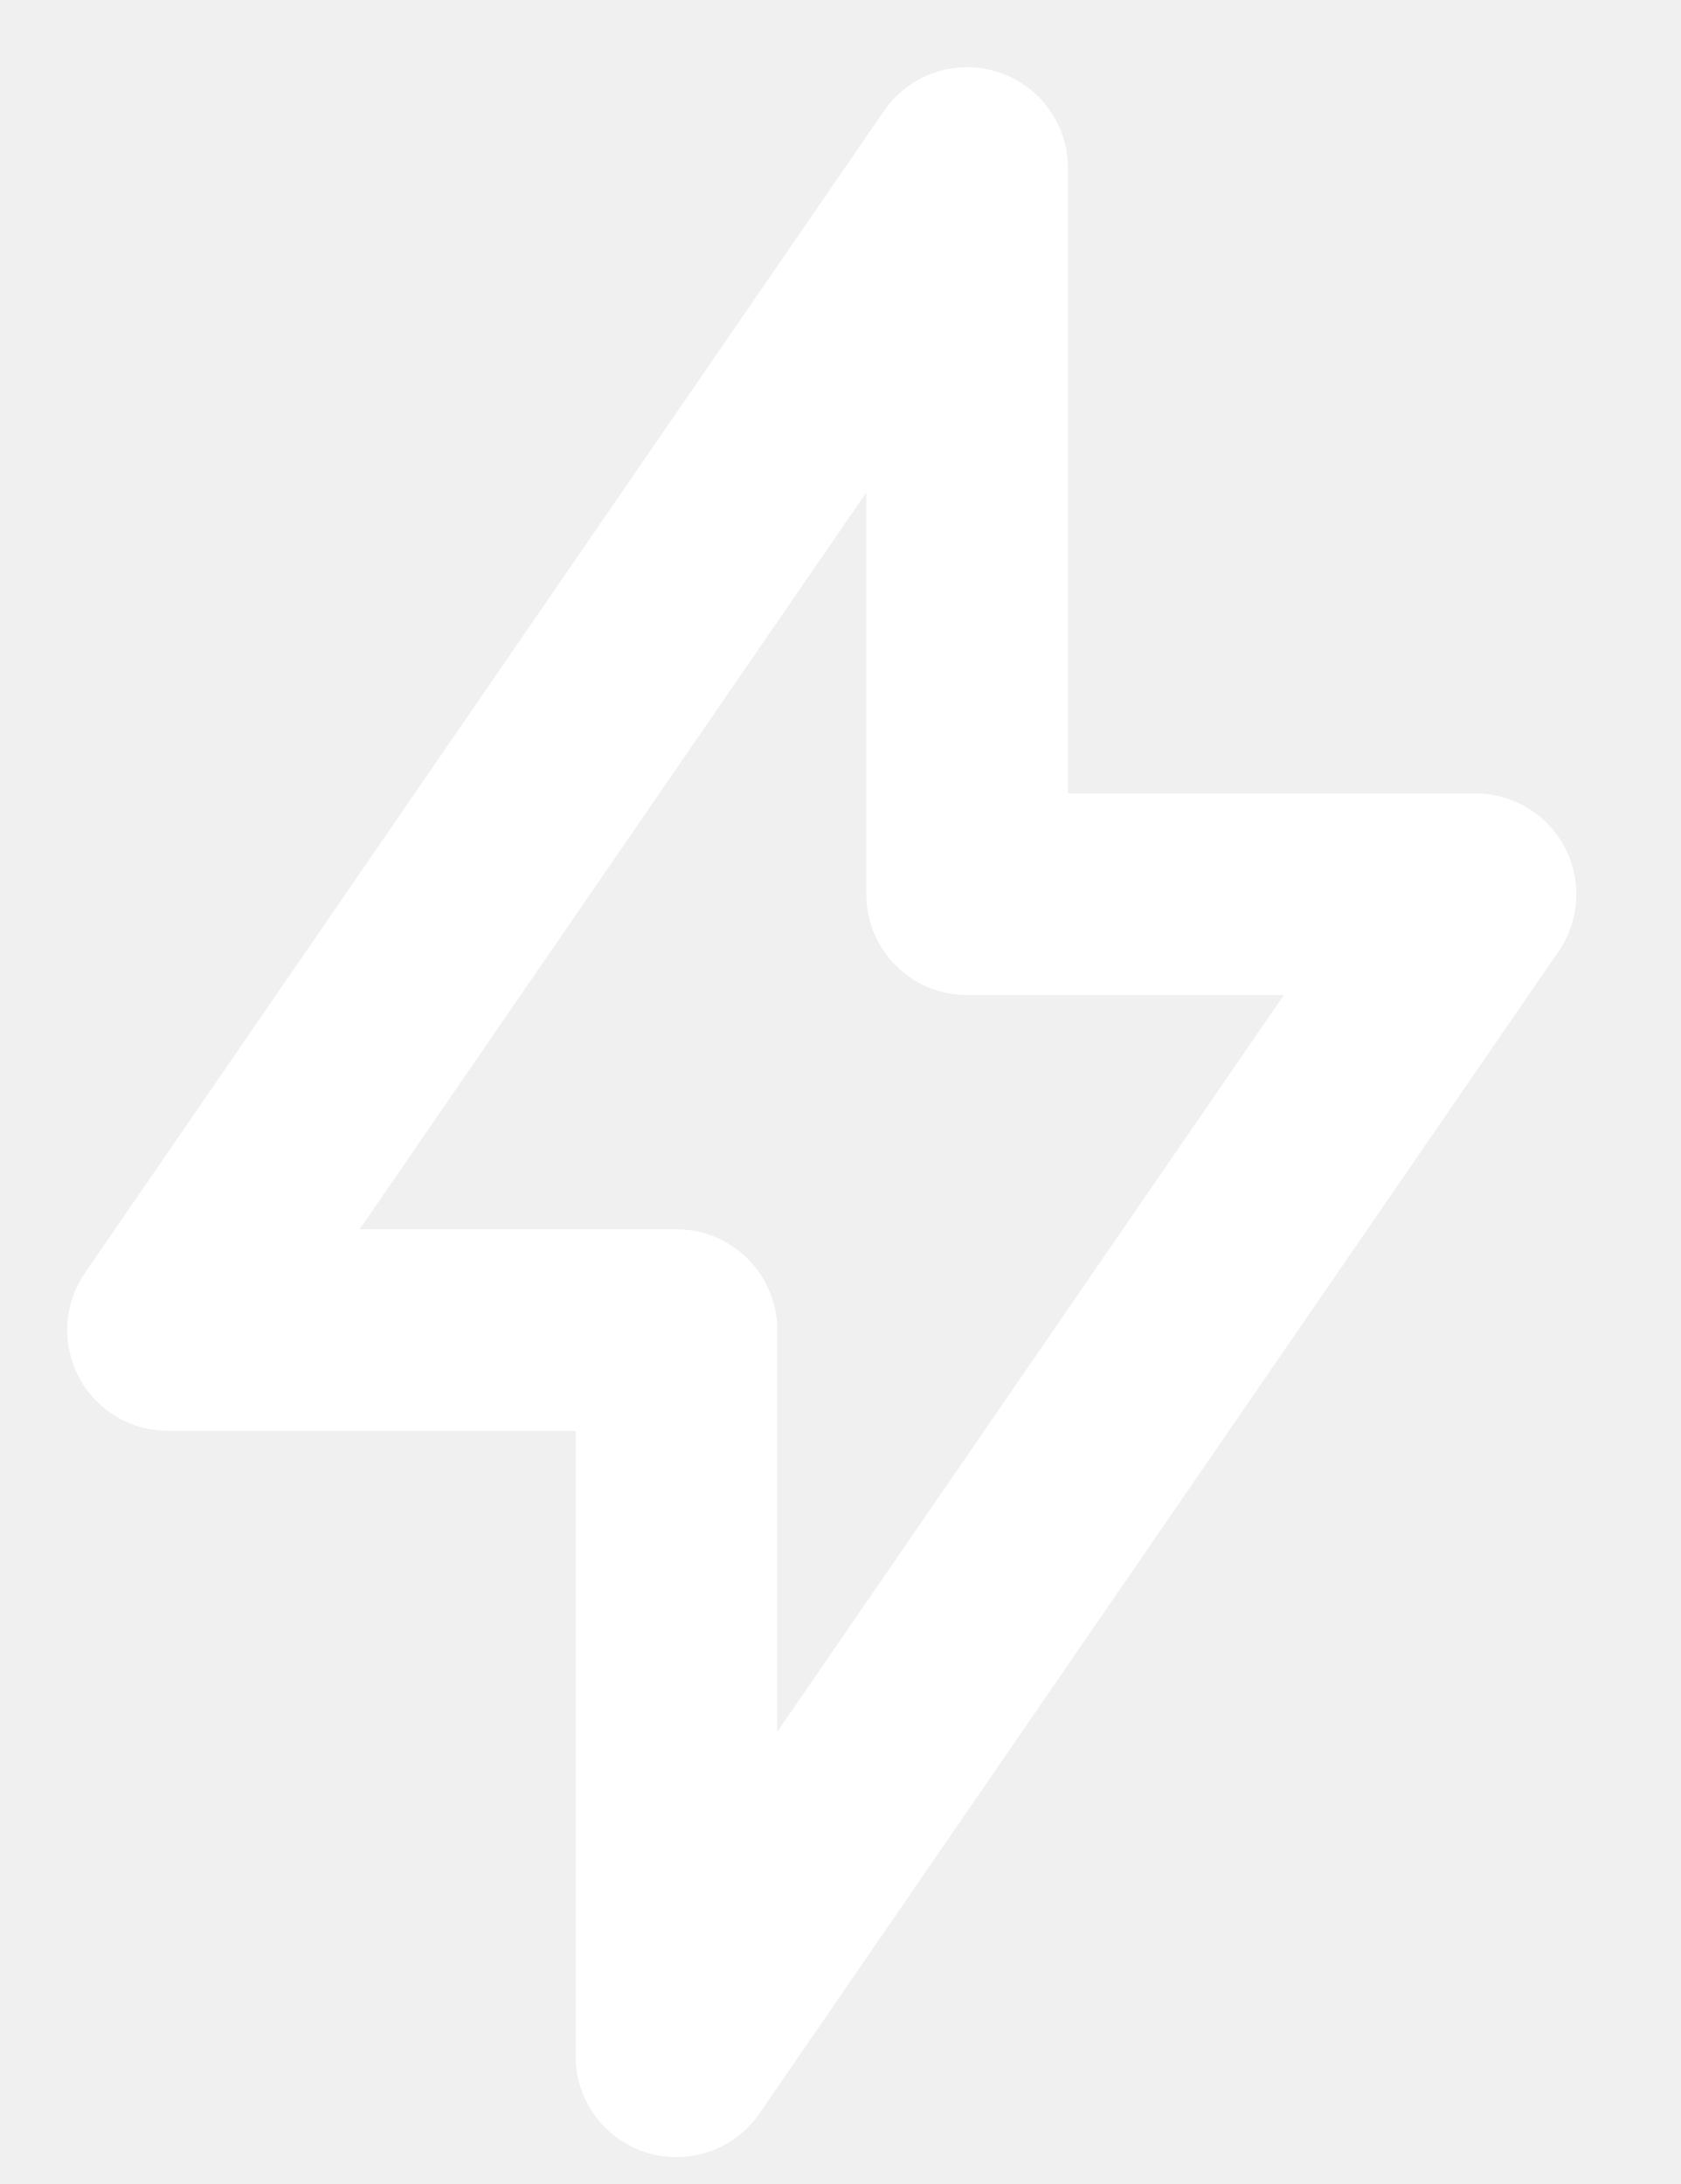
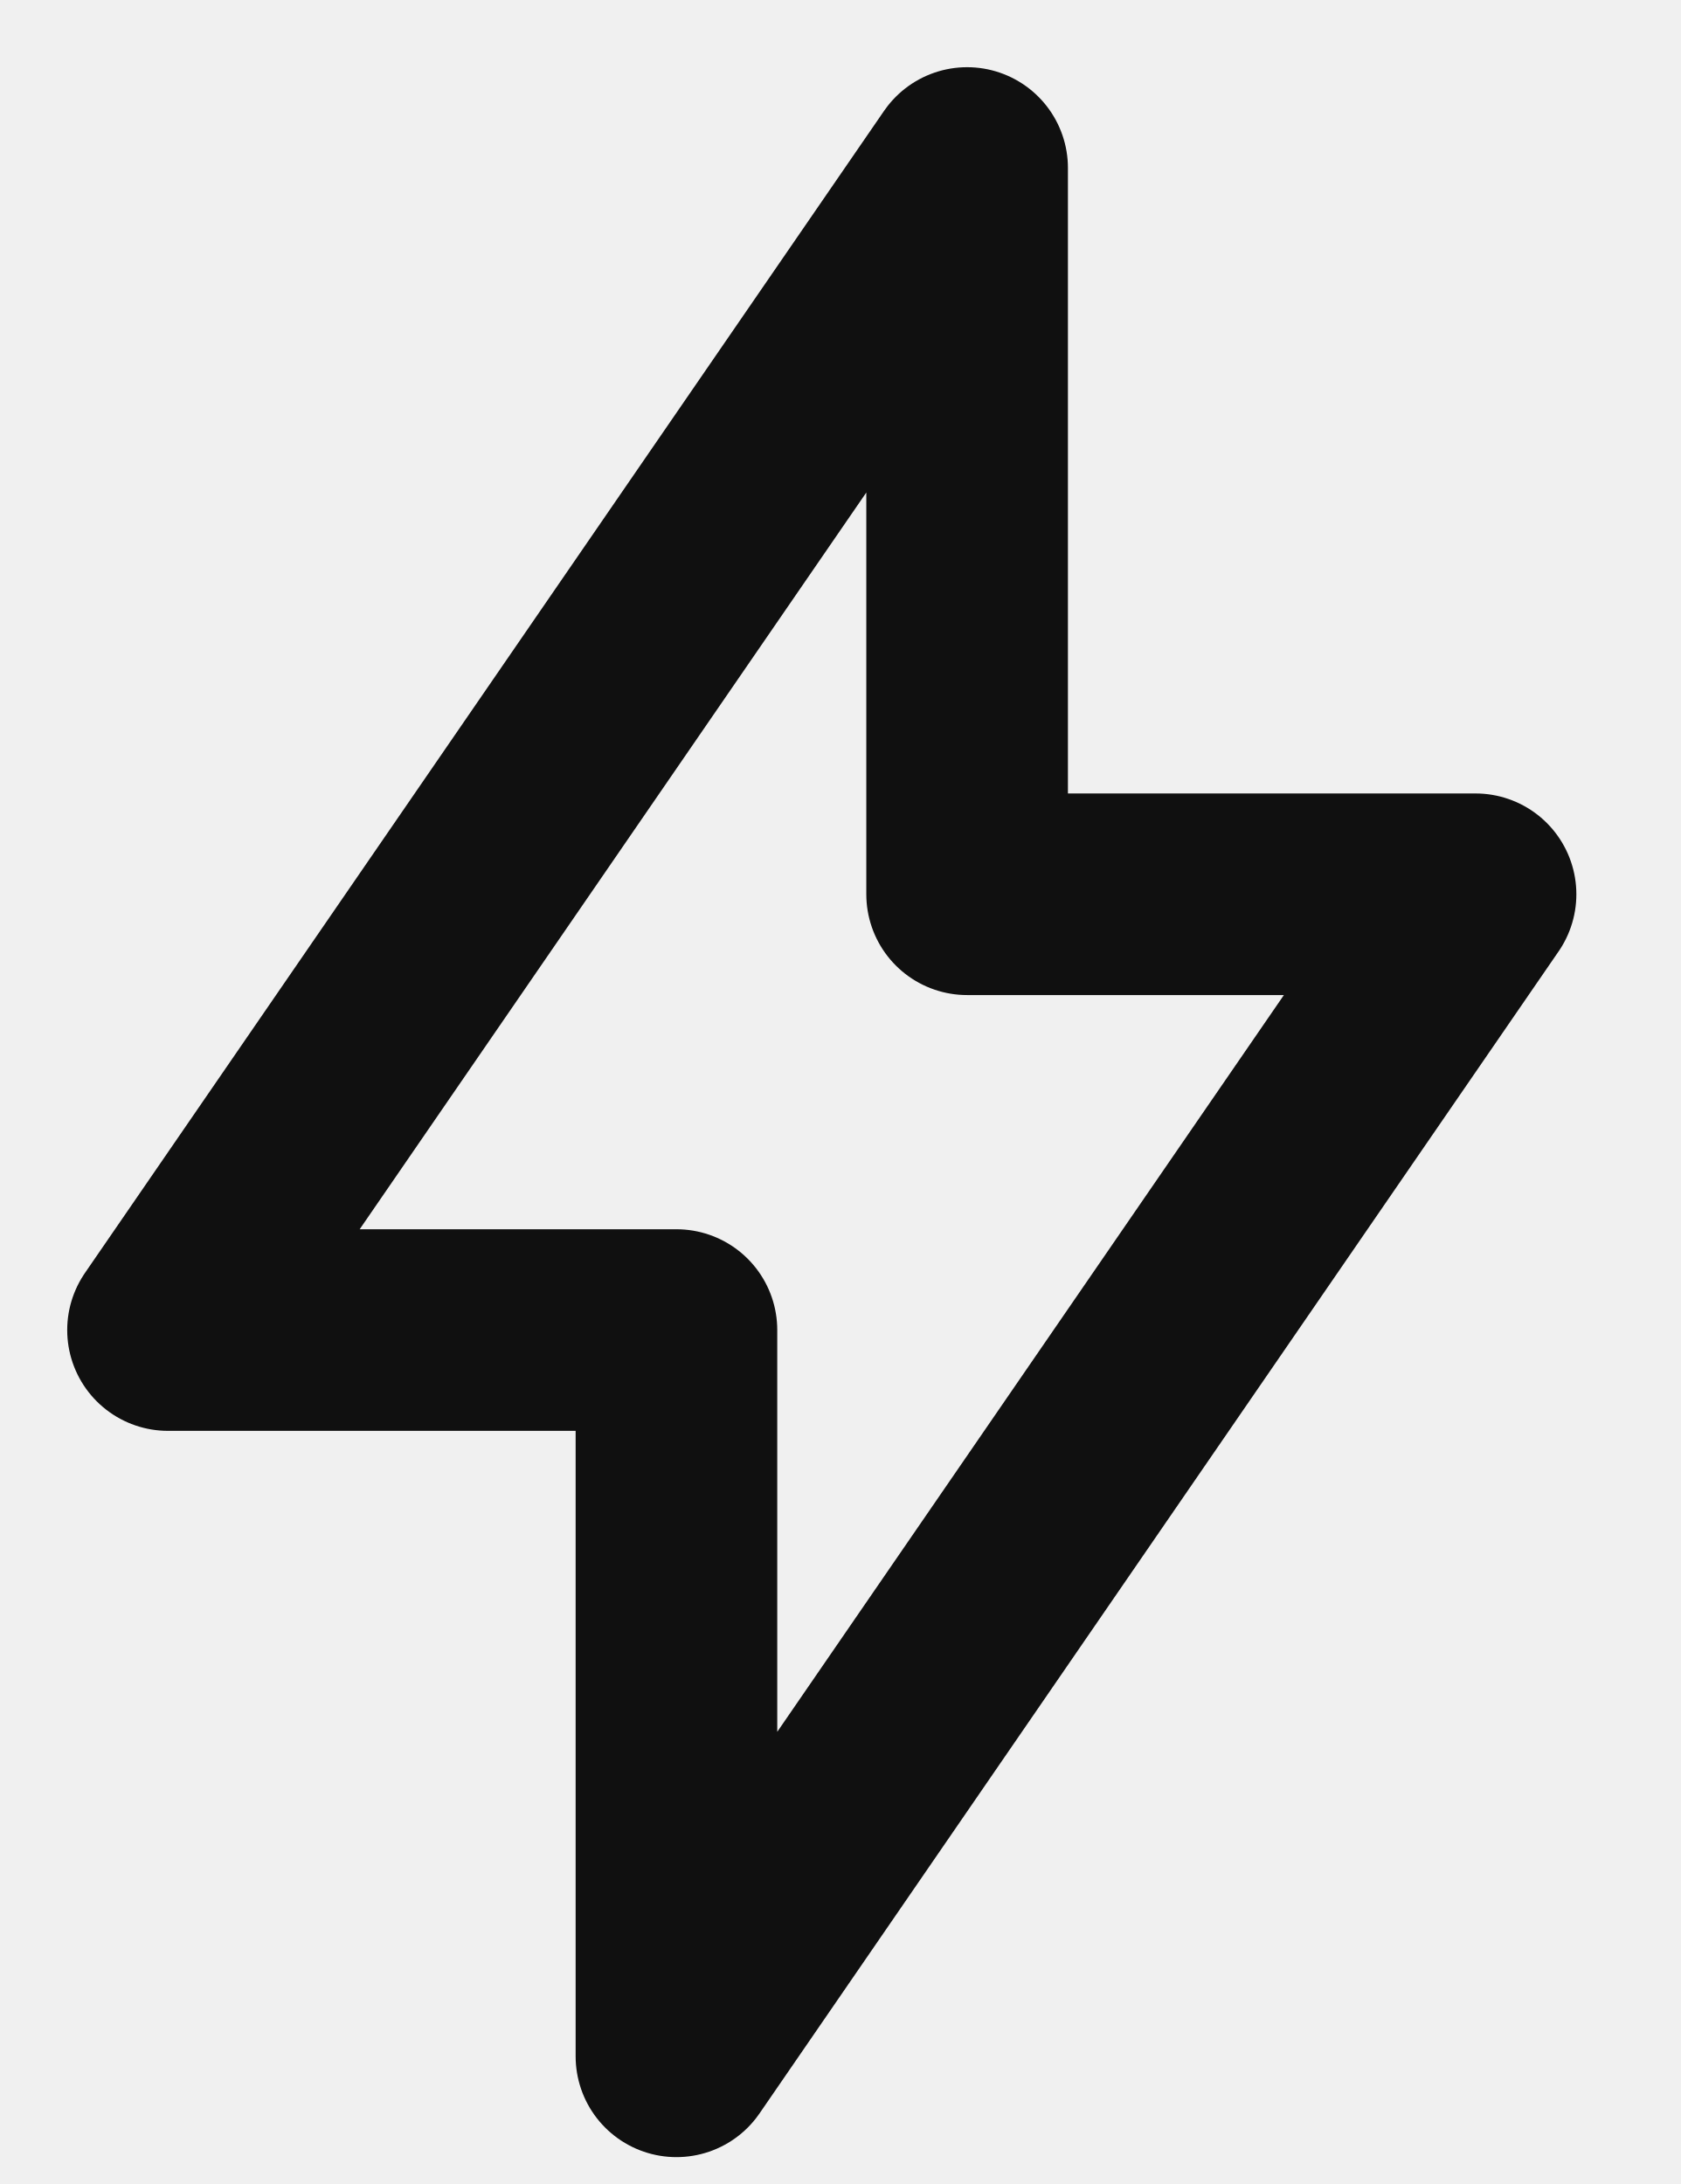
<svg xmlns="http://www.w3.org/2000/svg" width="10" height="13" viewBox="0 0 10 13" fill="none">
-   <path d="M5.756 1V5.323H8.782L4.026 12.24V7.917H1L5.756 1Z" stroke="white" stroke-width="1.2" stroke-linecap="round" stroke-linejoin="round" />
+   <path d="M5.756 1V5.323H8.782L4.026 12.24V7.917H1L5.756 1Z" stroke="#101010" stroke-width="1.2" stroke-linecap="round" stroke-linejoin="round" />
</svg>
